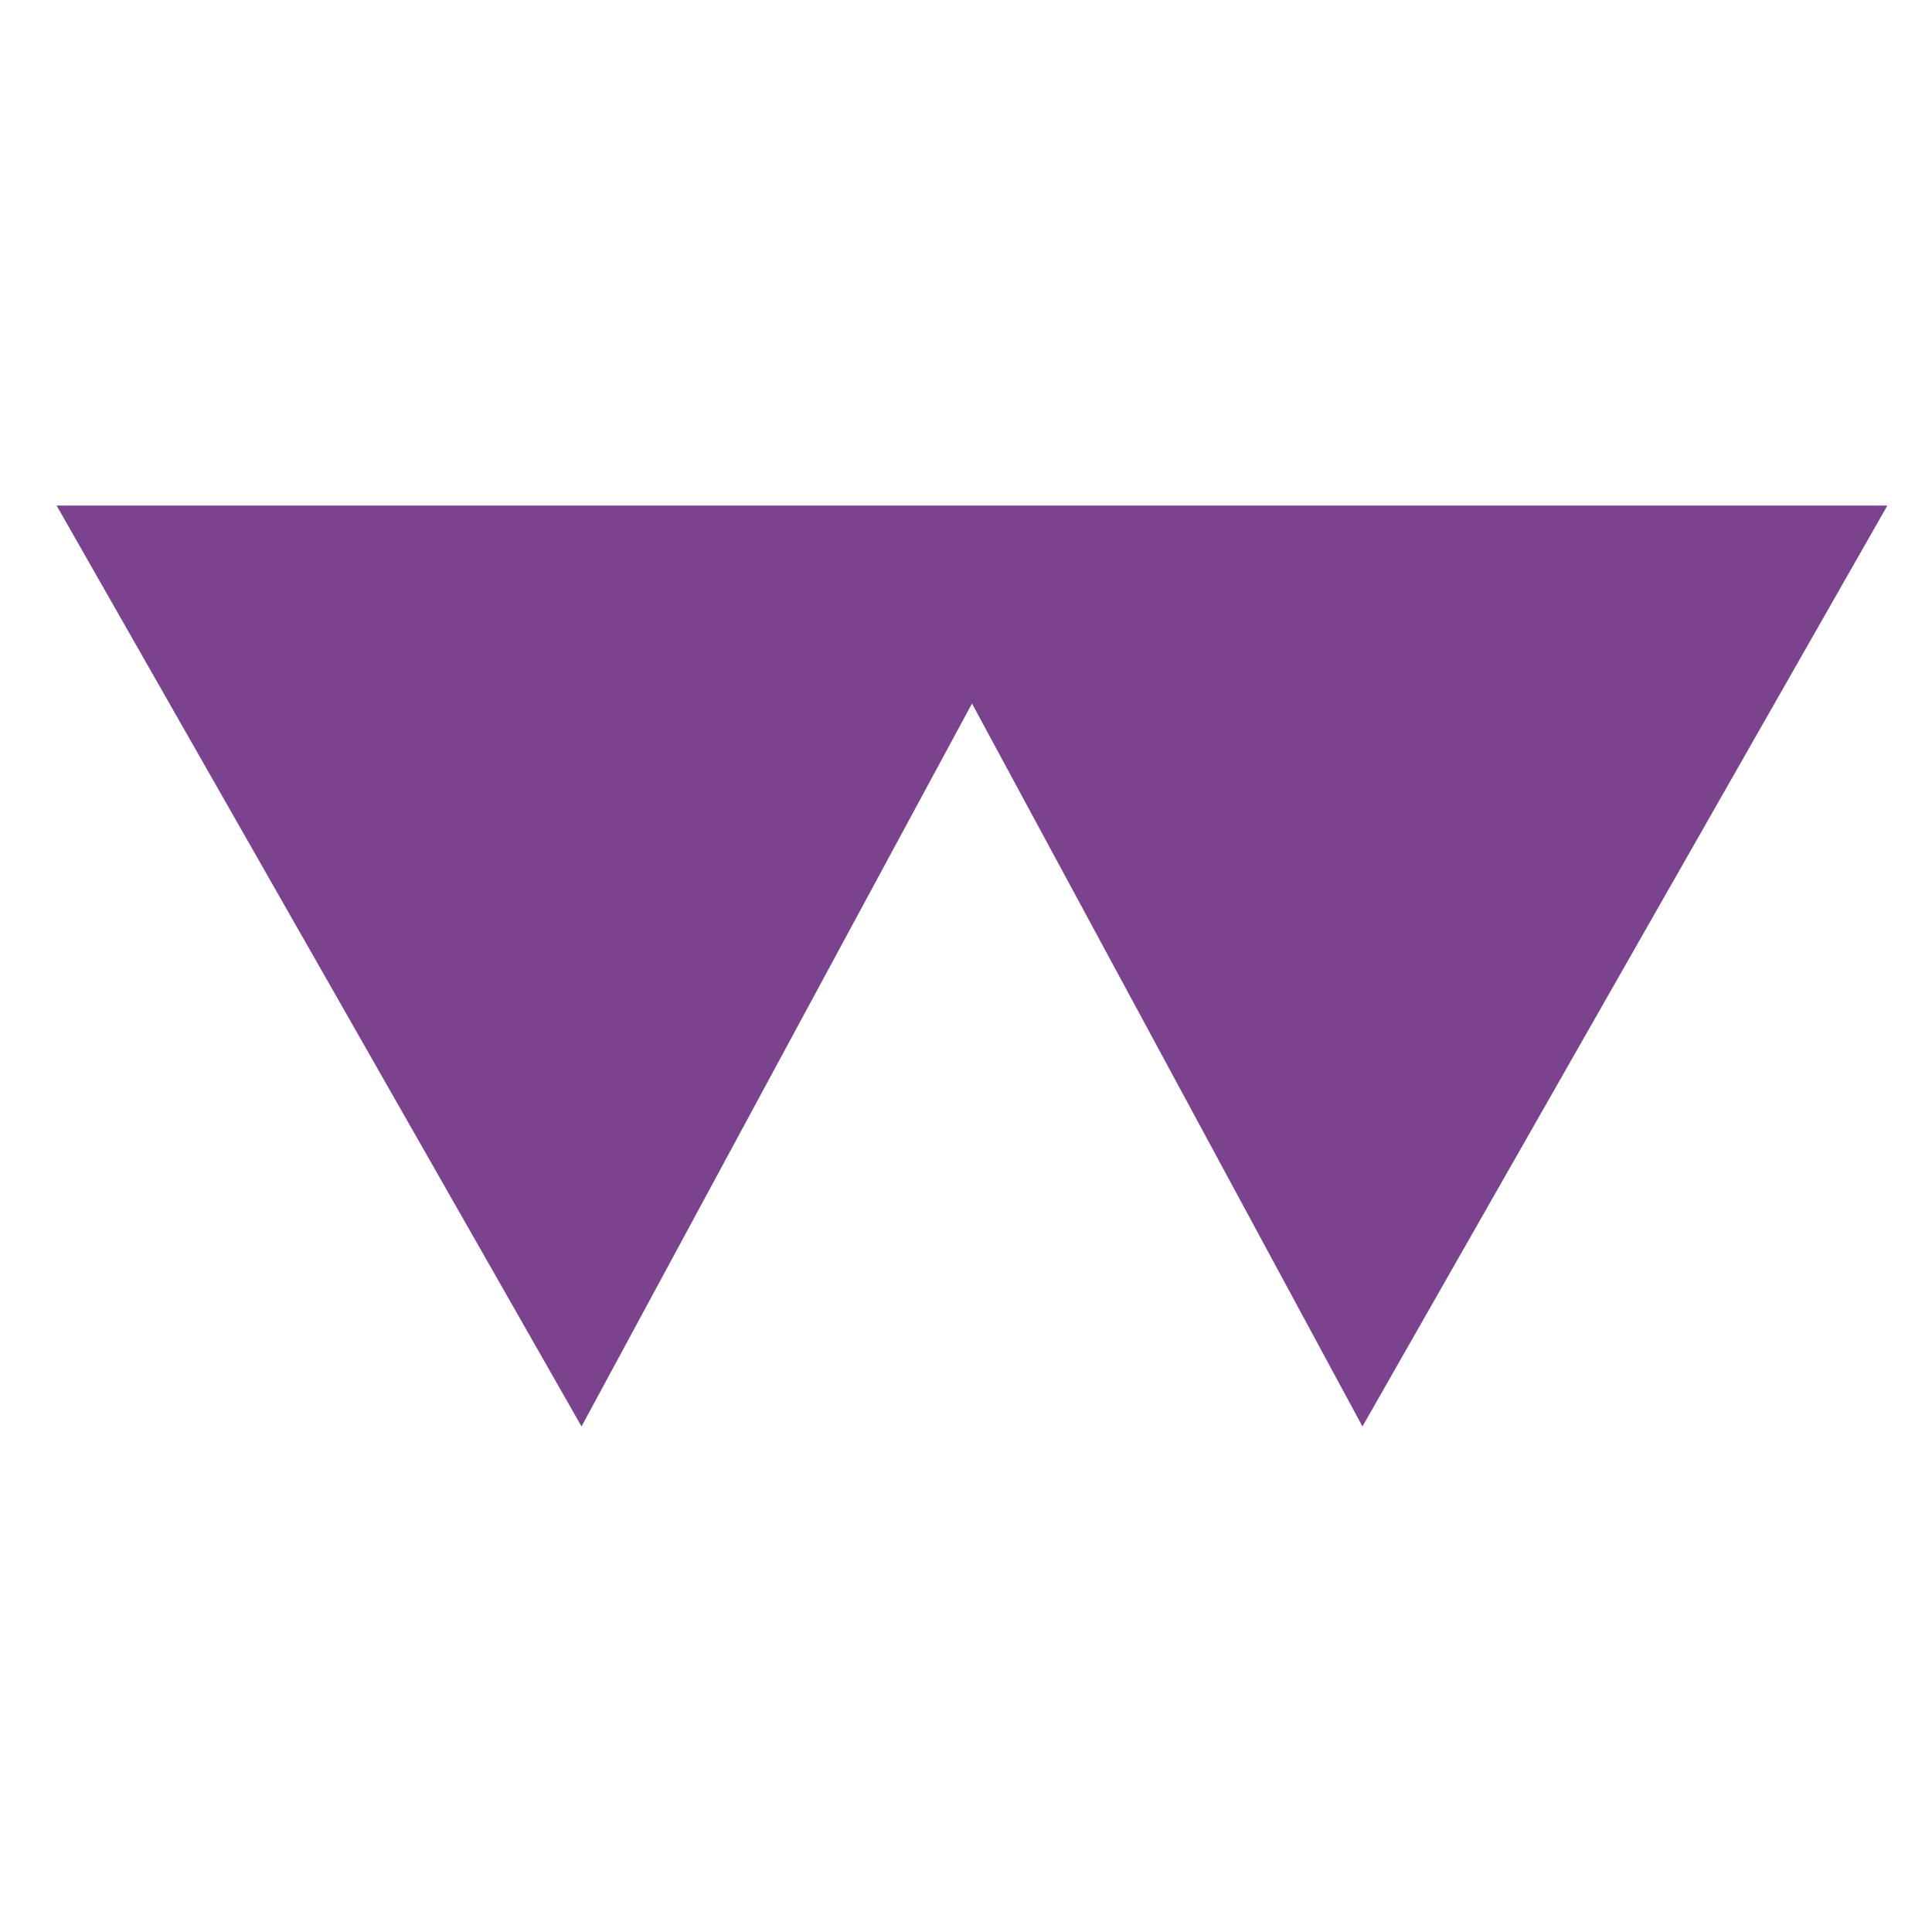
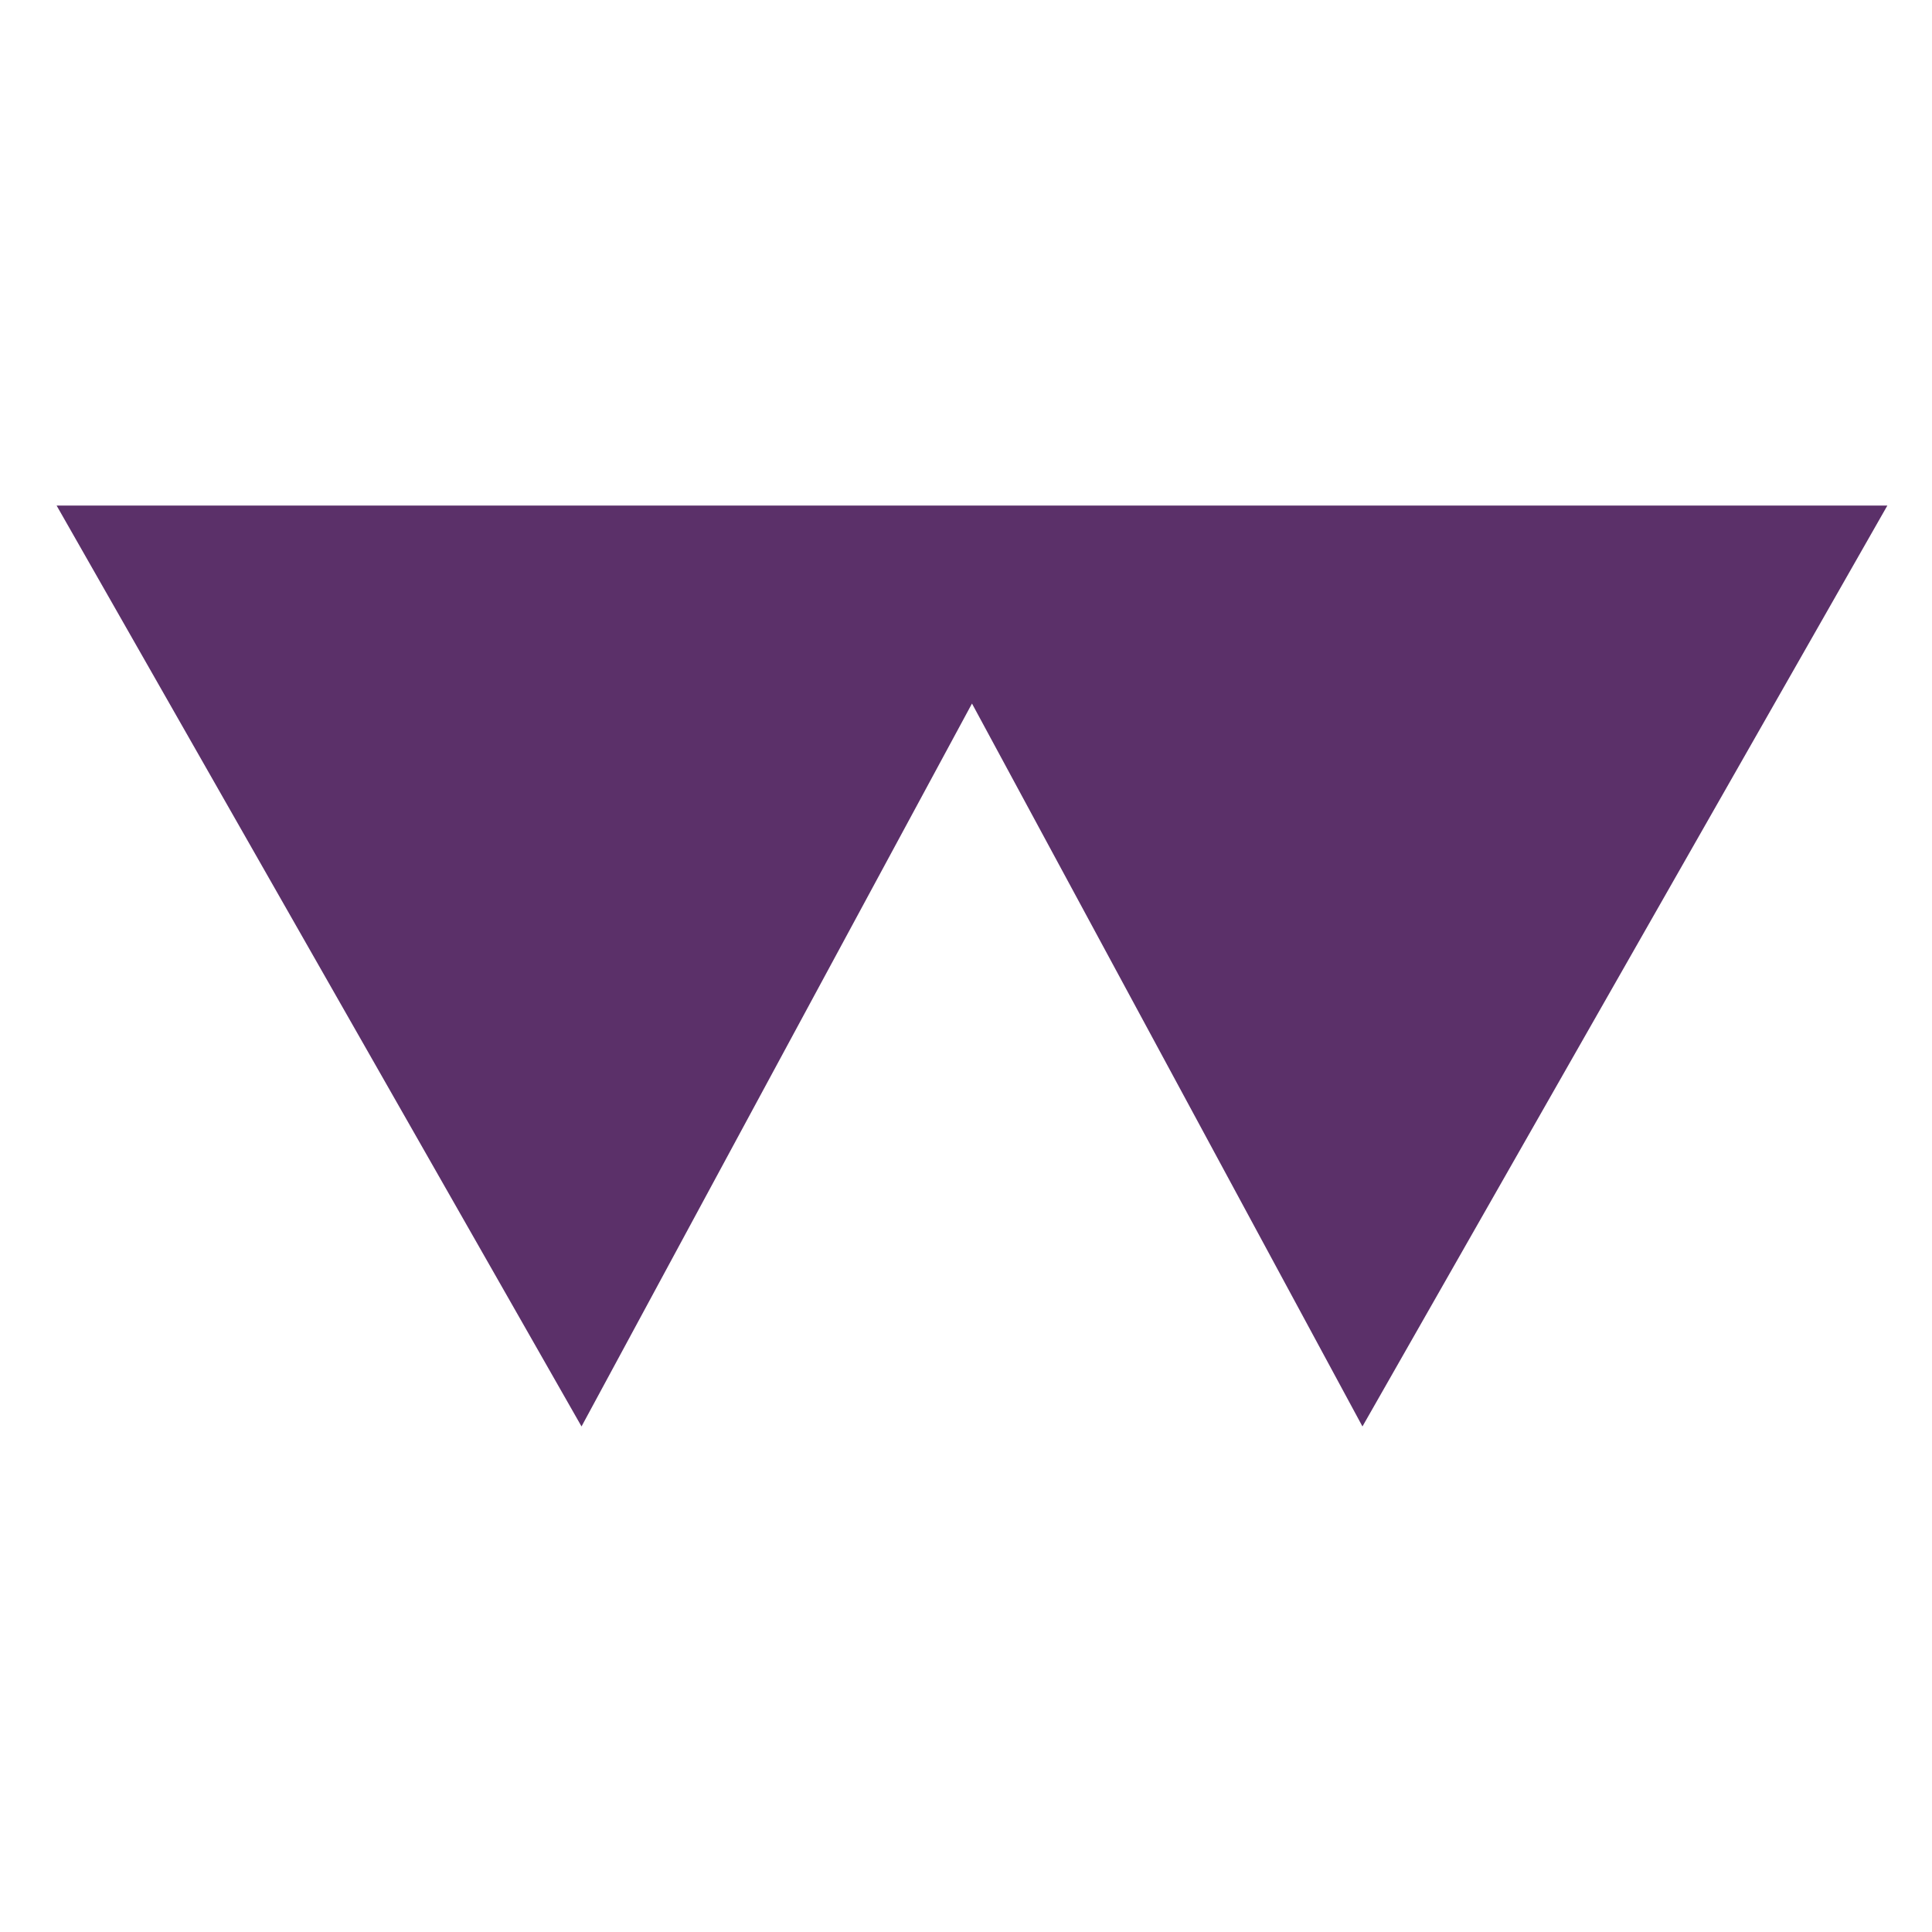
<svg xmlns="http://www.w3.org/2000/svg" x="0" y="0" version="1.1" width="100%" height="100%" viewBox="0, 0, 512, 512">
  <g transform="translate(-89.94177 133.9747) scale(0.2440506)">
-     <path d="m 430,0 570,1000 424,-785 424,785 570,-1000" id="window" fill="#7b428e" />
+     <path d="m 430,0 570,1000 424,-785 424,785 570,-1000" id="window" fill="#5b3069" />
  </g>
</svg>
